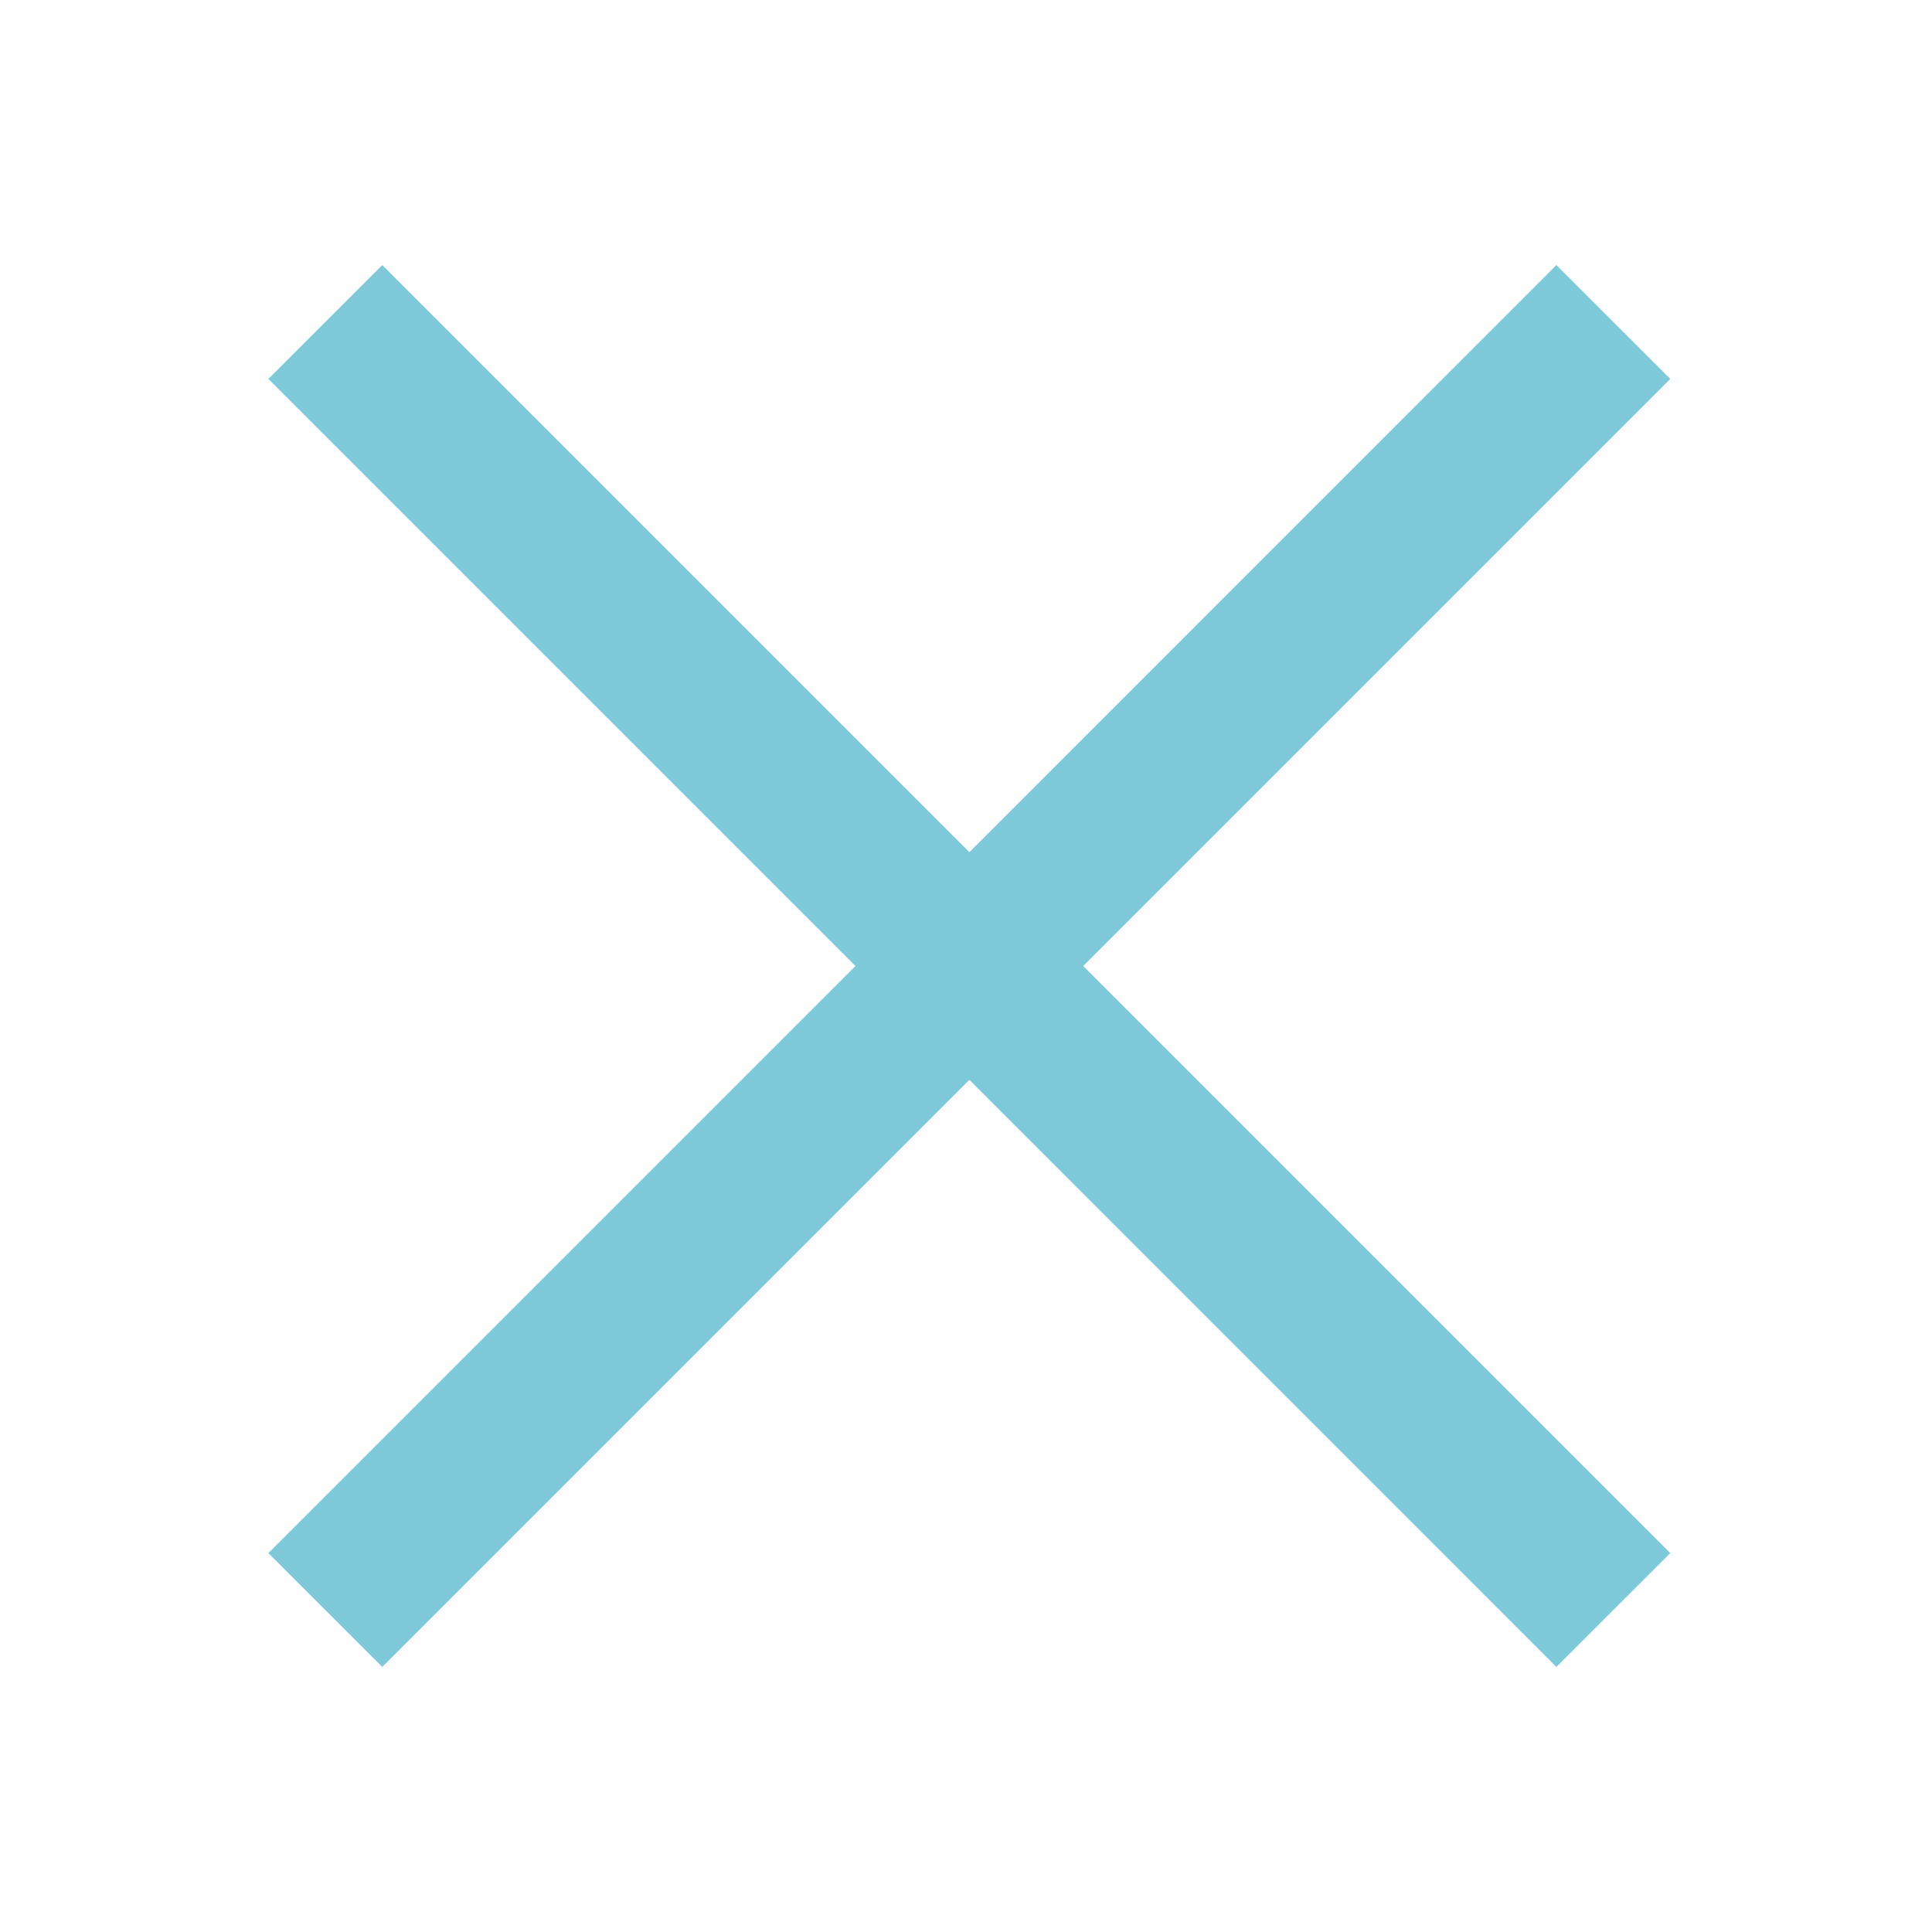
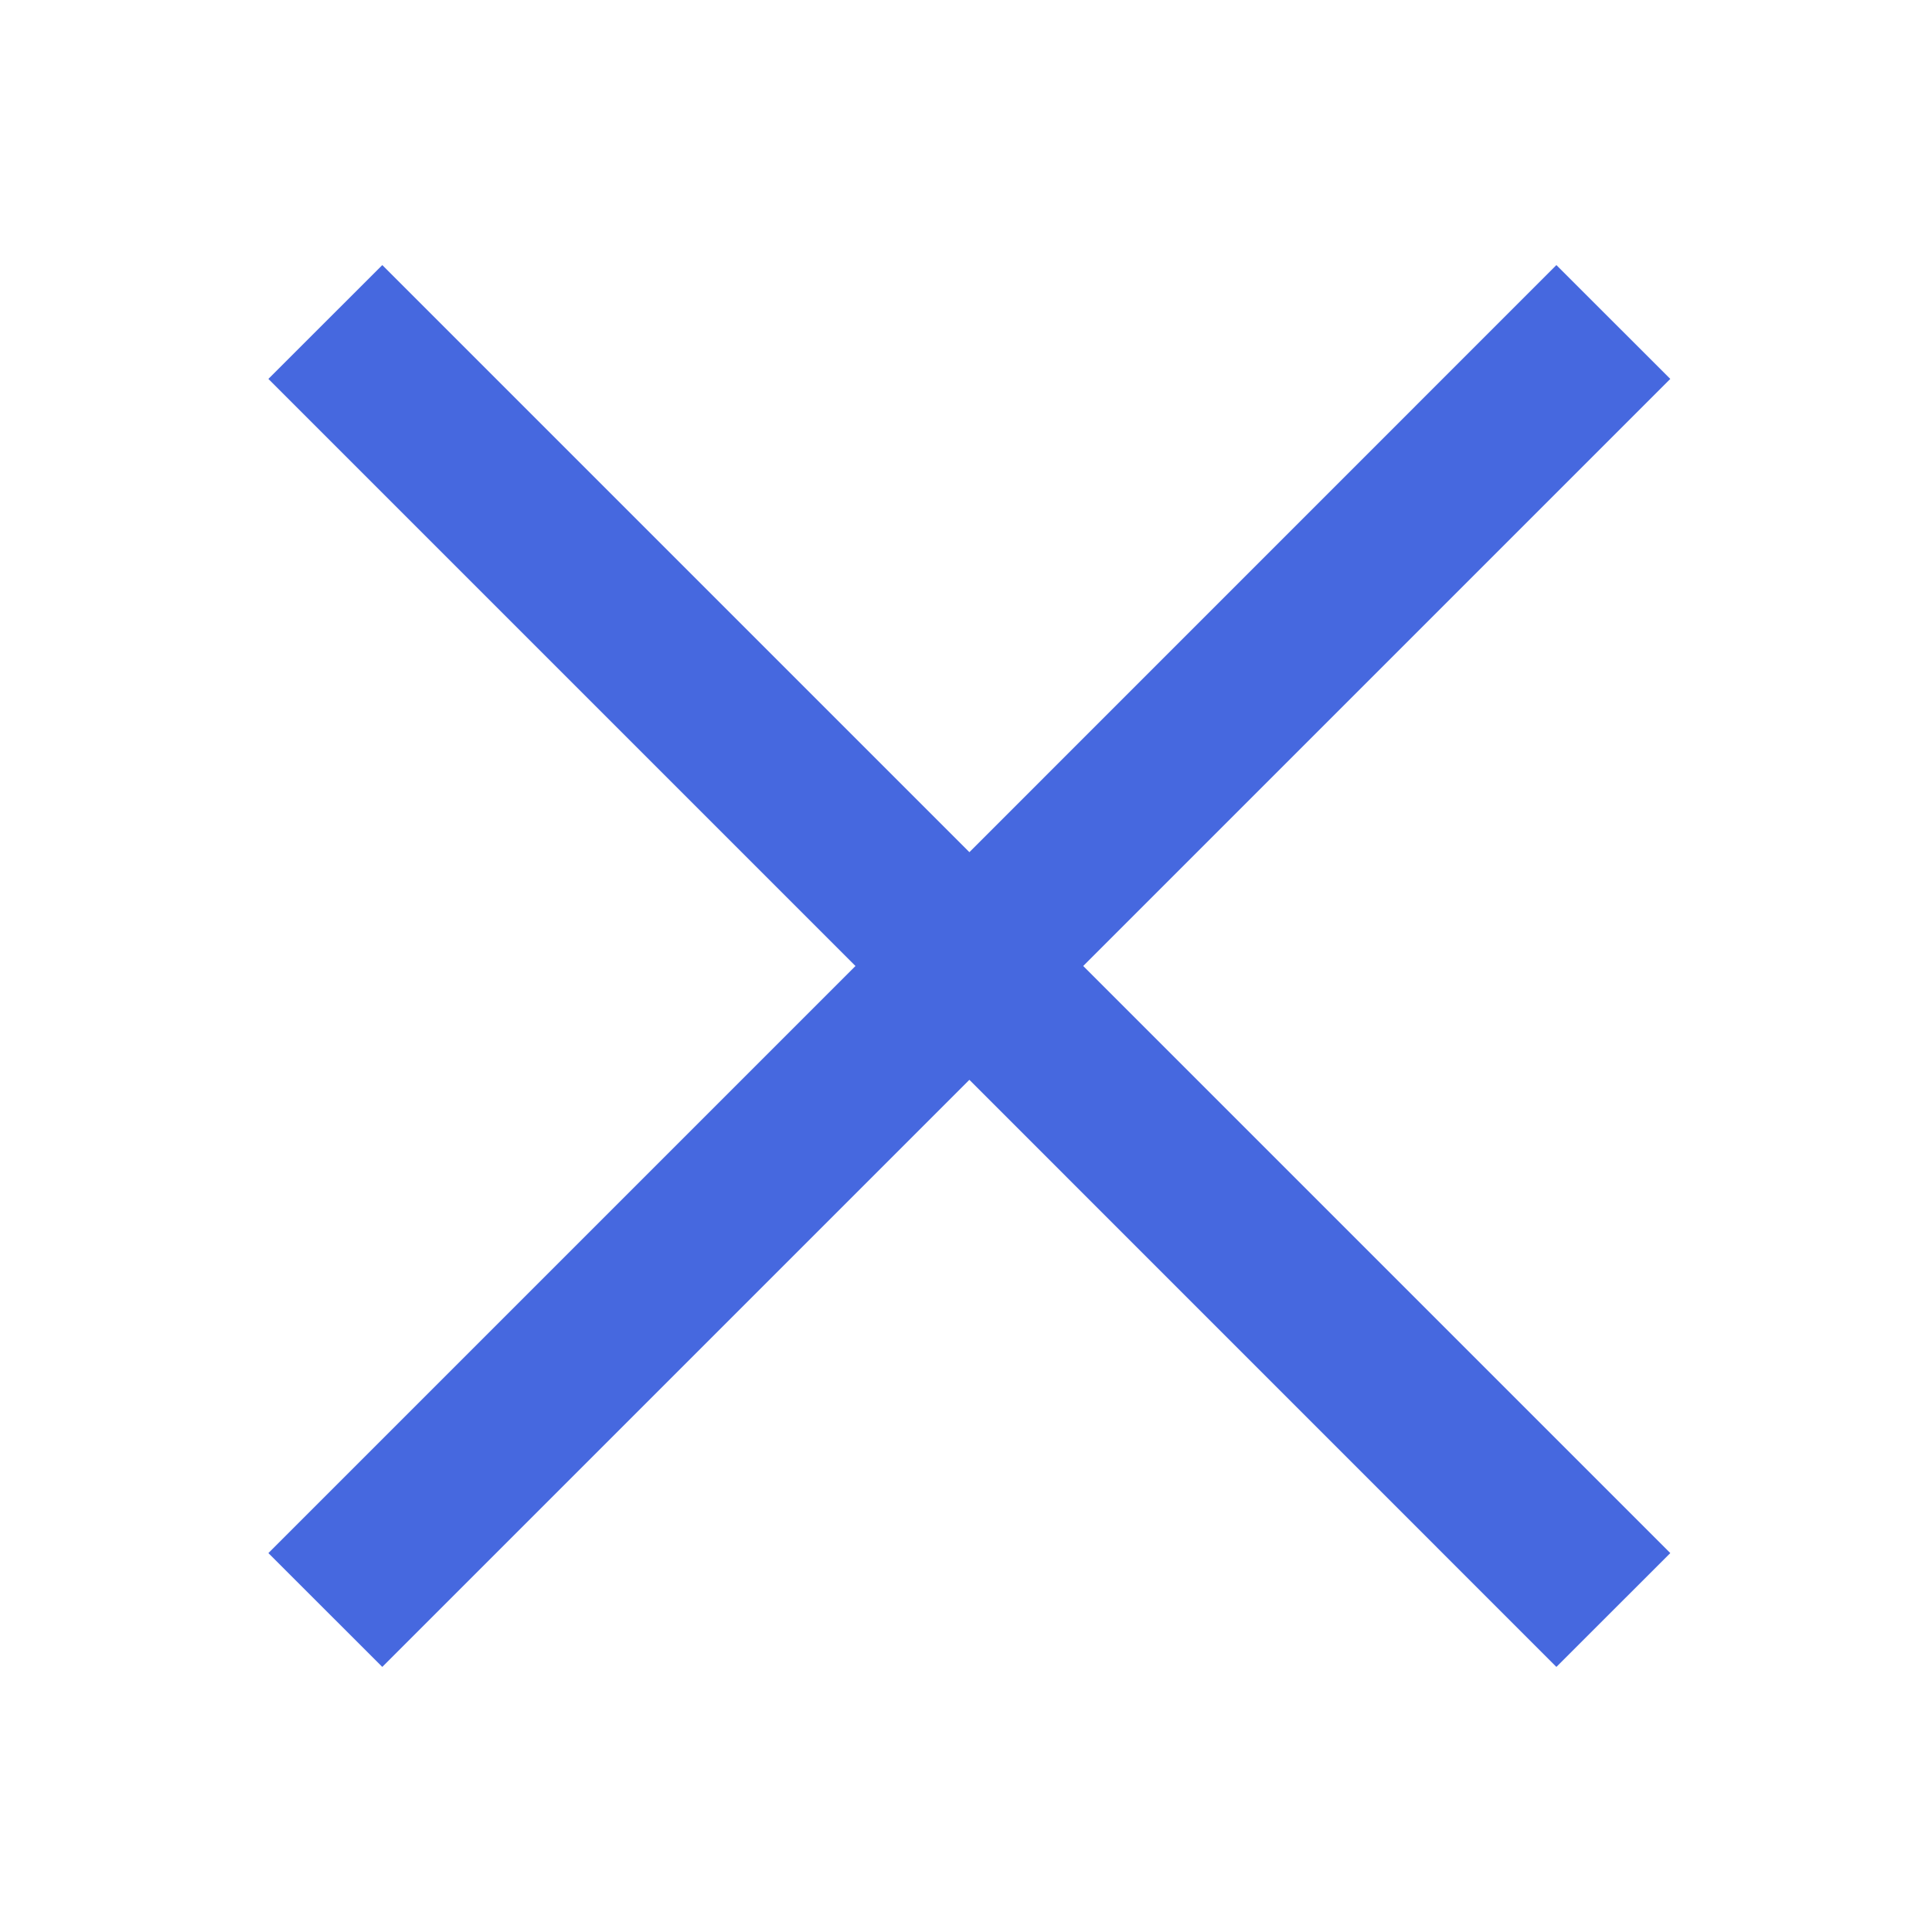
- <svg xmlns="http://www.w3.org/2000/svg" width="24" height="24" viewBox="0 0 24 24">
-   <path d="M20.749 4.707l-1.415-1.414-7.292 7.293-7.293-7.293-1.415 1.414L10.627 12l-7.293 7.293 1.415 1.414 7.293-7.293 7.292 7.293 1.415-1.414L13.456 12z" fill="#7DC9DA" />
+ <svg xmlns="http://www.w3.org/2000/svg" width="24" height="24">
+   <path d="m20.749 4.707-1.415-1.414-7.292 7.293-7.293-7.293-1.415 1.414L10.627 12l-7.293 7.293 1.415 1.414 7.293-7.293 7.292 7.293 1.415-1.414L13.456 12z" fill="#4668df" />
</svg>
